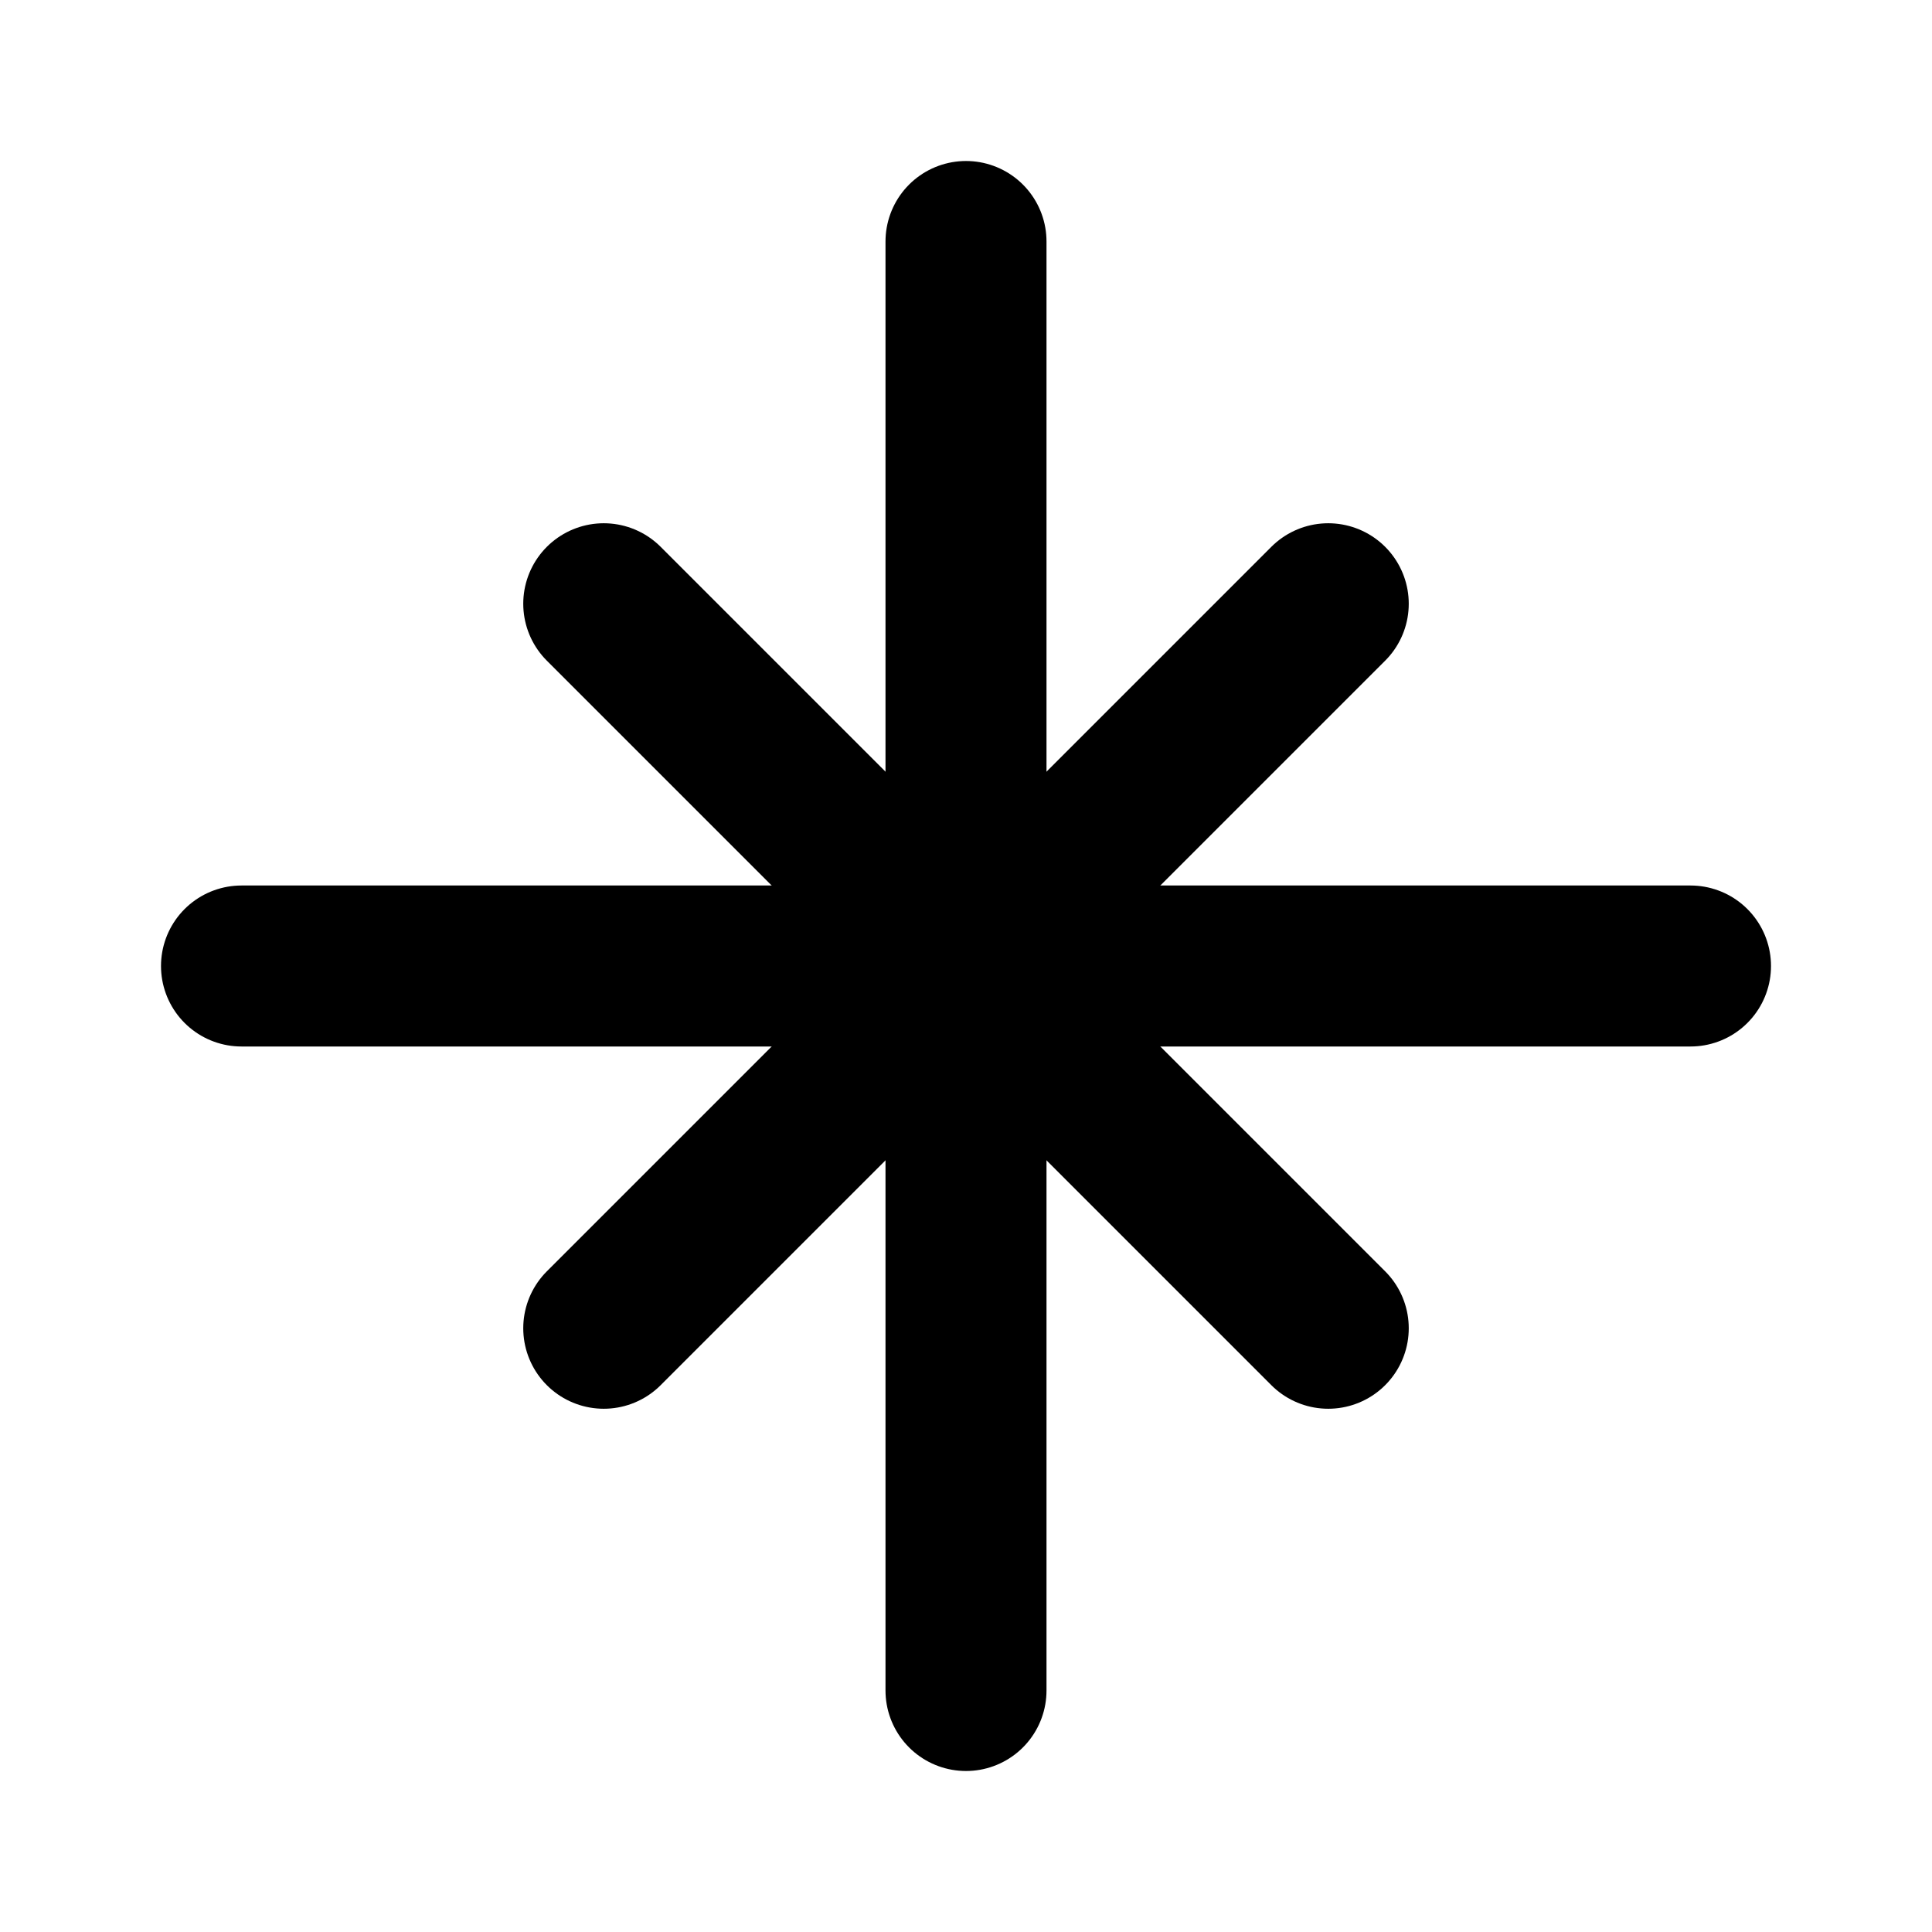
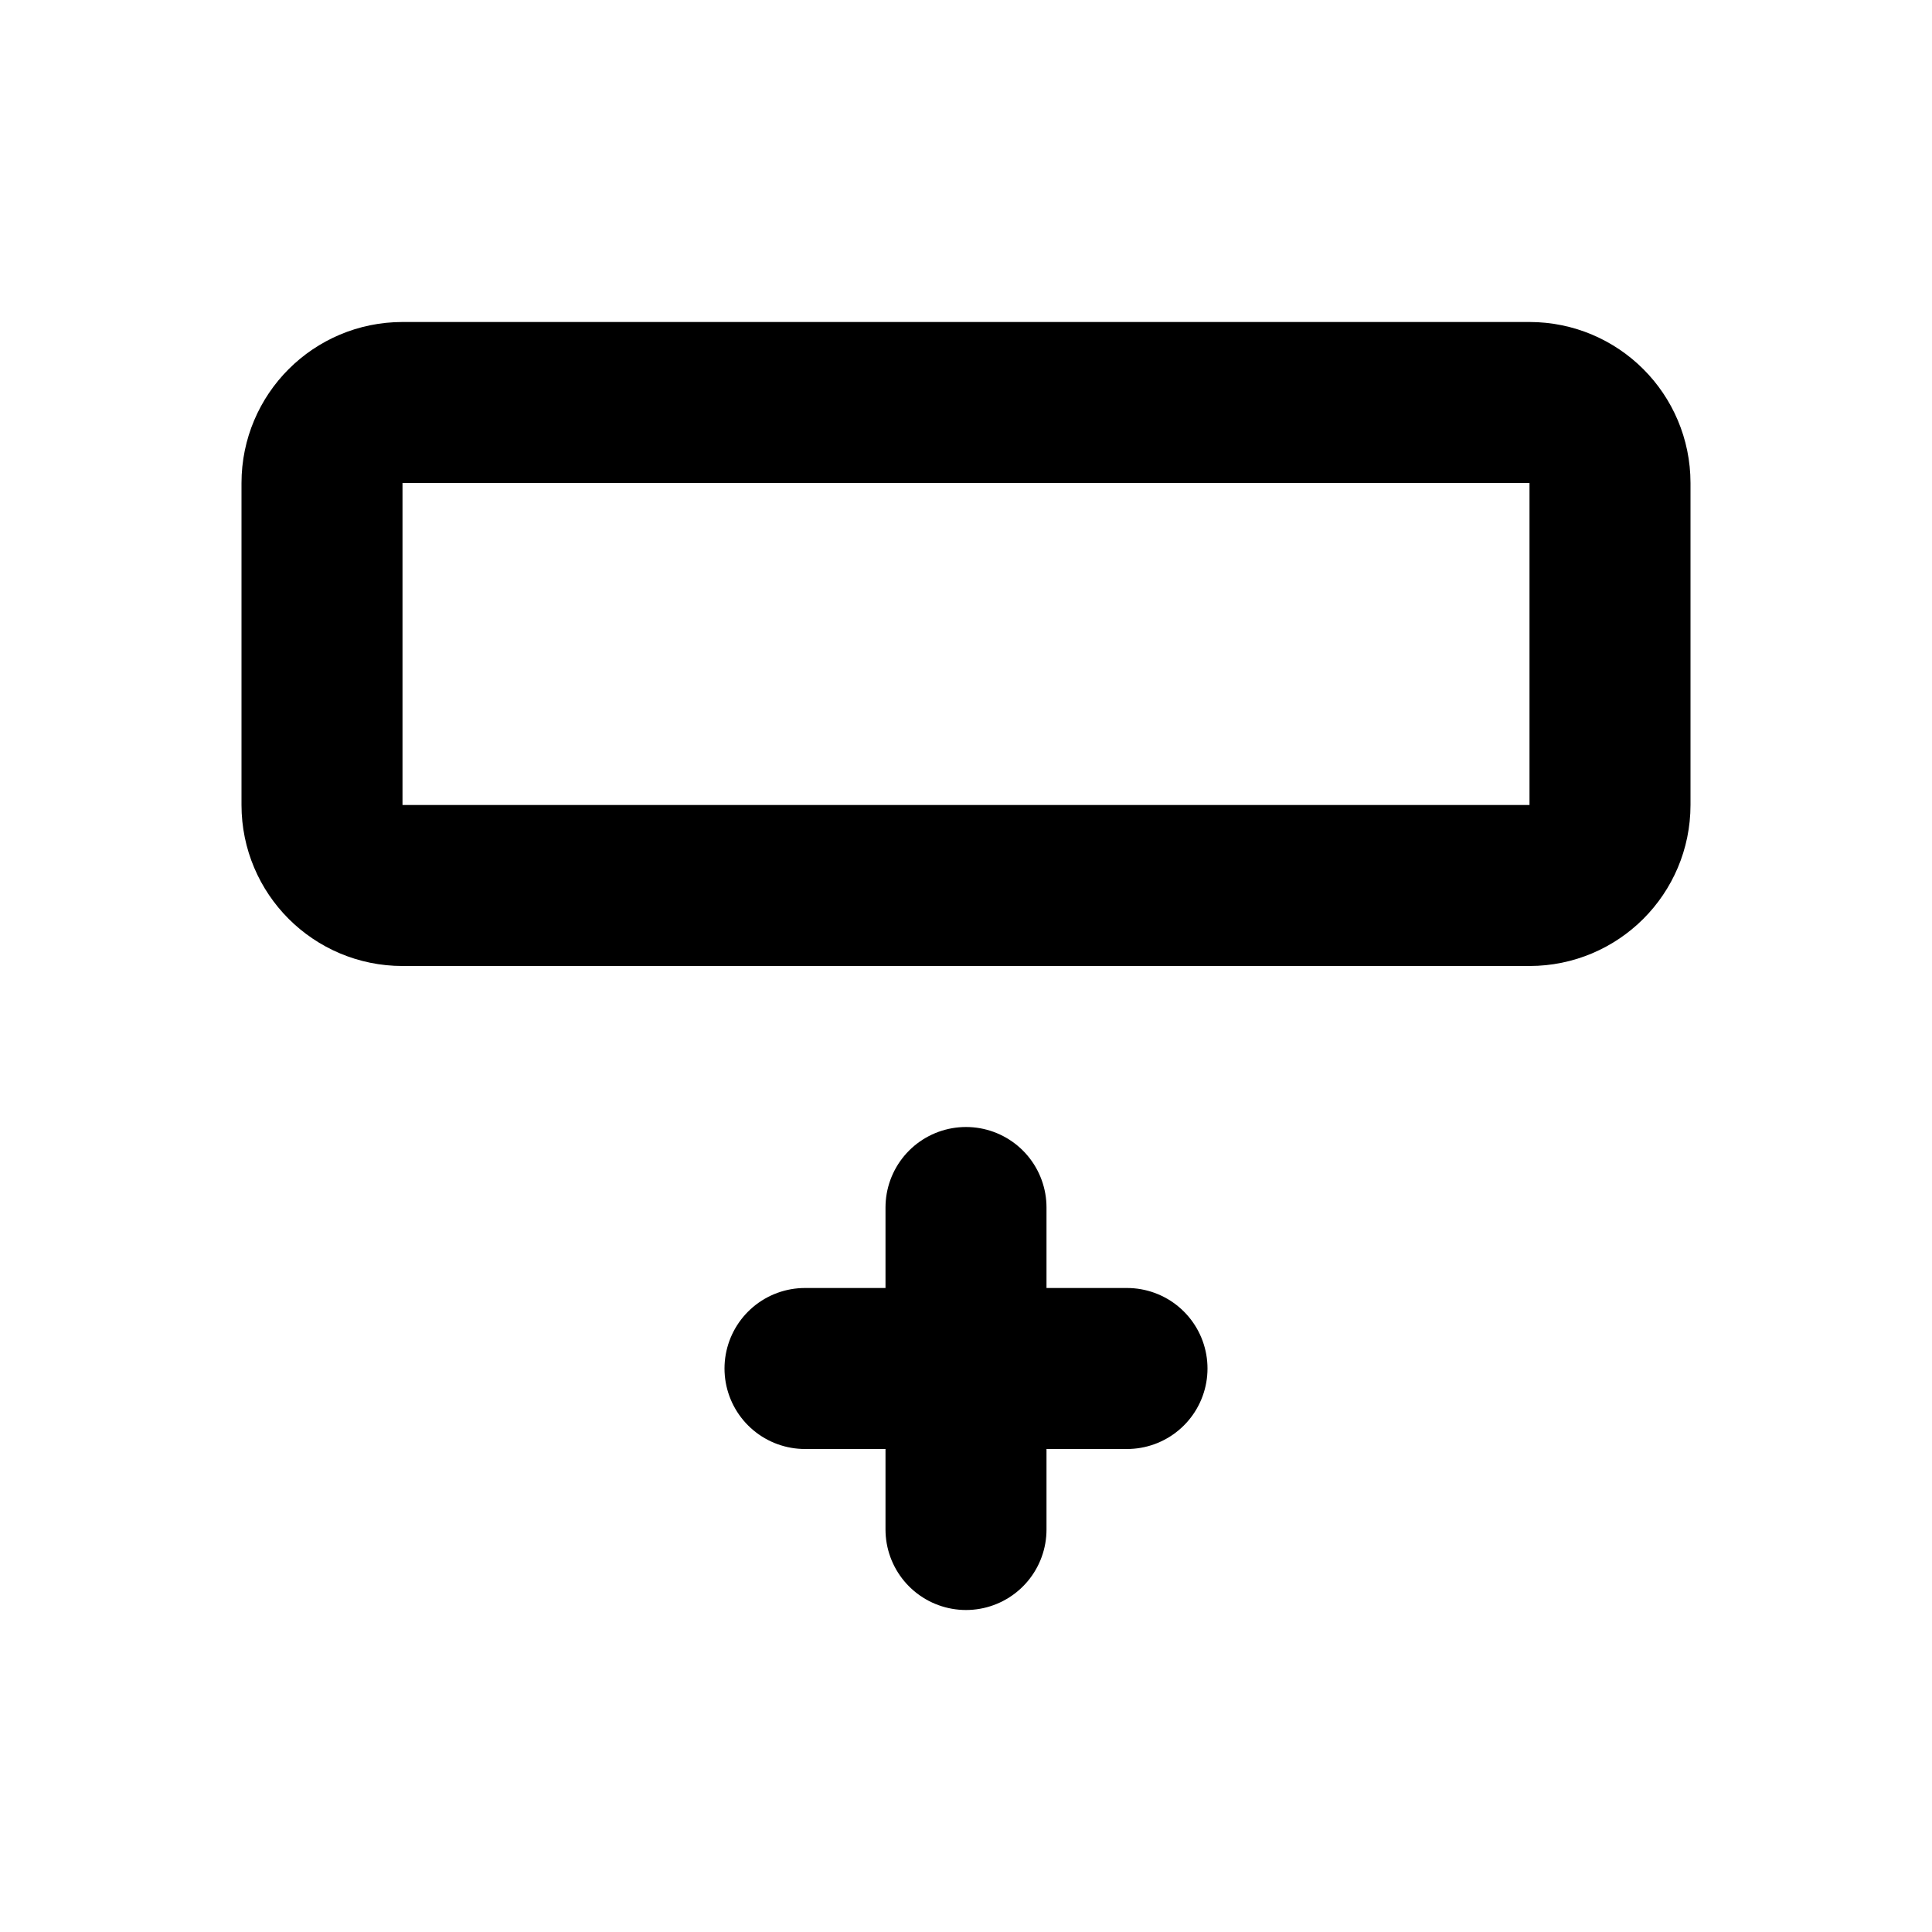
- <svg xmlns="http://www.w3.org/2000/svg" width="24" height="24" viewBox="0 0 24 24" fill="none" stroke="currentColor" stroke-width="2" stroke-linecap="round" stroke-linejoin="round" class="icon icon-tabler icons-tabler-outline icon-tabler-north-star">
+ <svg xmlns="http://www.w3.org/2000/svg" viewBox="0 0 24 24" fill="none" stroke="currentColor" stroke-width="2" stroke-linecap="round" stroke-linejoin="round">
  <path stroke="none" d="M0 0h24v24H0z" fill="none" />
-   <path d="M3 12h18" />
-   <path d="M12 21v-18" />
-   <path d="M7.5 7.5l9 9" />
-   <path d="M7.5 16.5l9 -9" />
+   <path d="M20 6v4a1 1 0 0 1 -1 1h-14a1 1 0 0 1 -1 -1v-4a1 1 0 0 1 1 -1h14a1 1 0 0 1 1 1z" />
+   <path d="M12 15l0 4" />
+   <path d="M14 17l-4 0" />
</svg>
